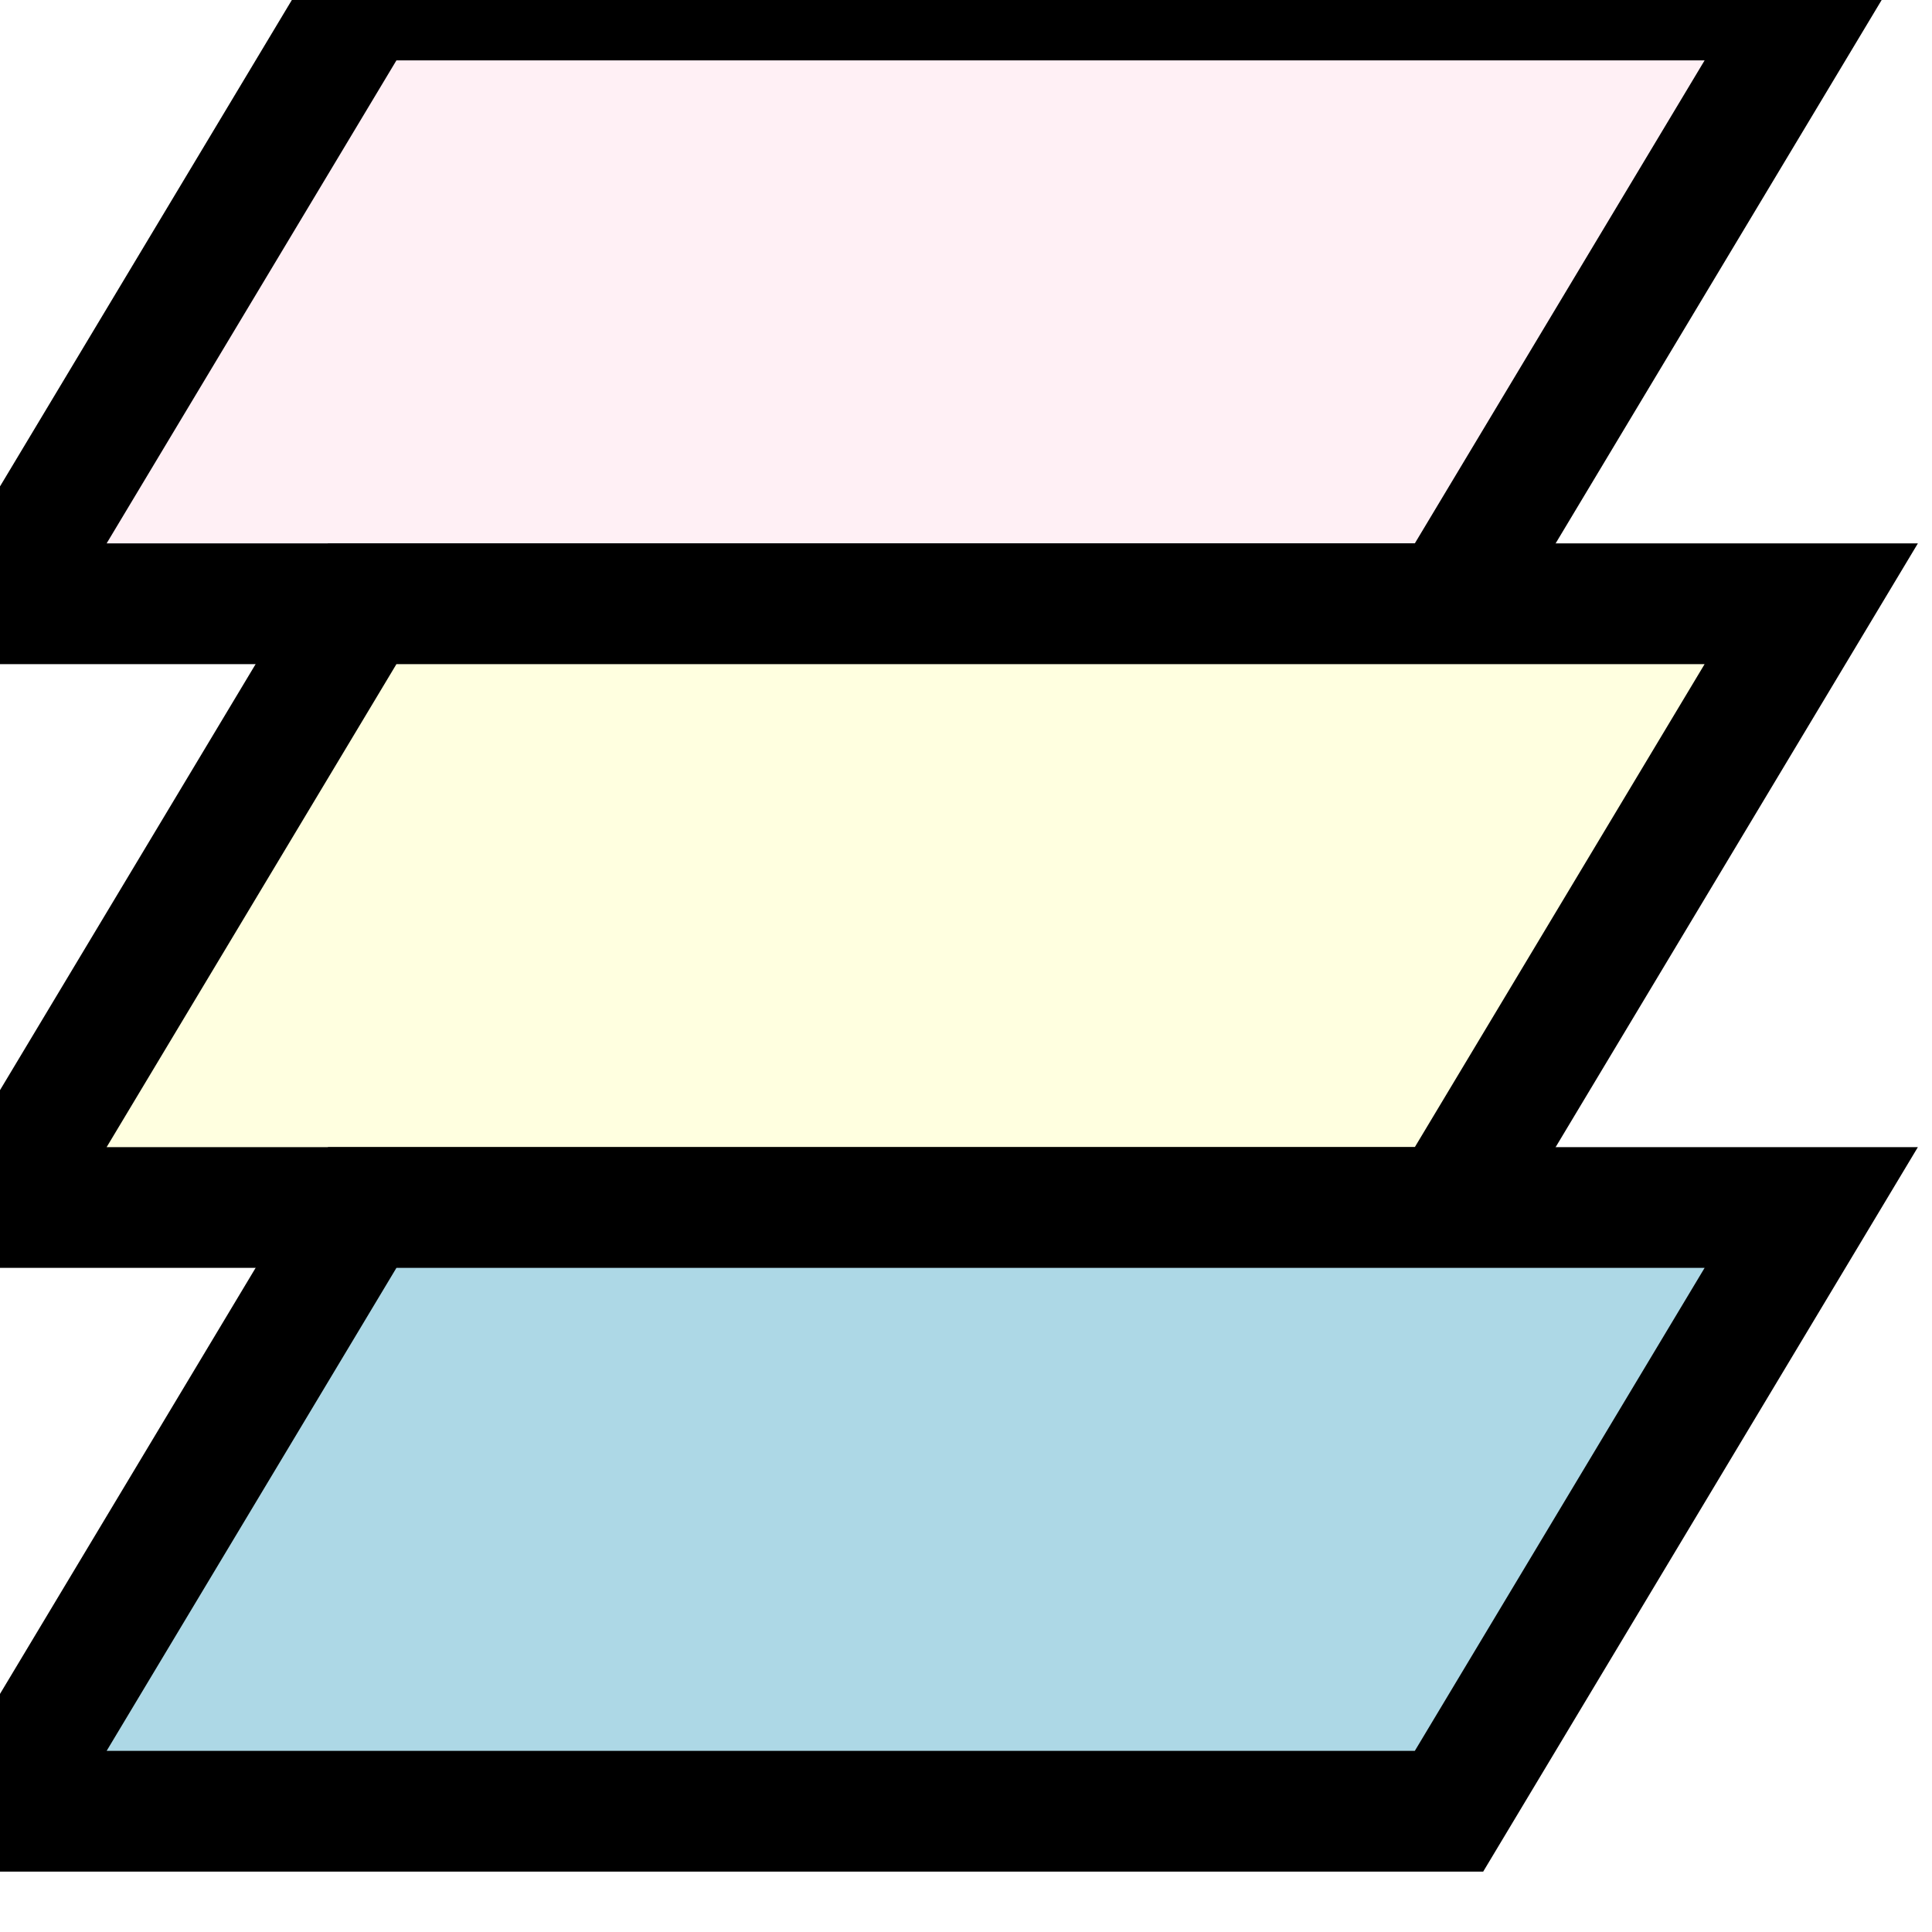
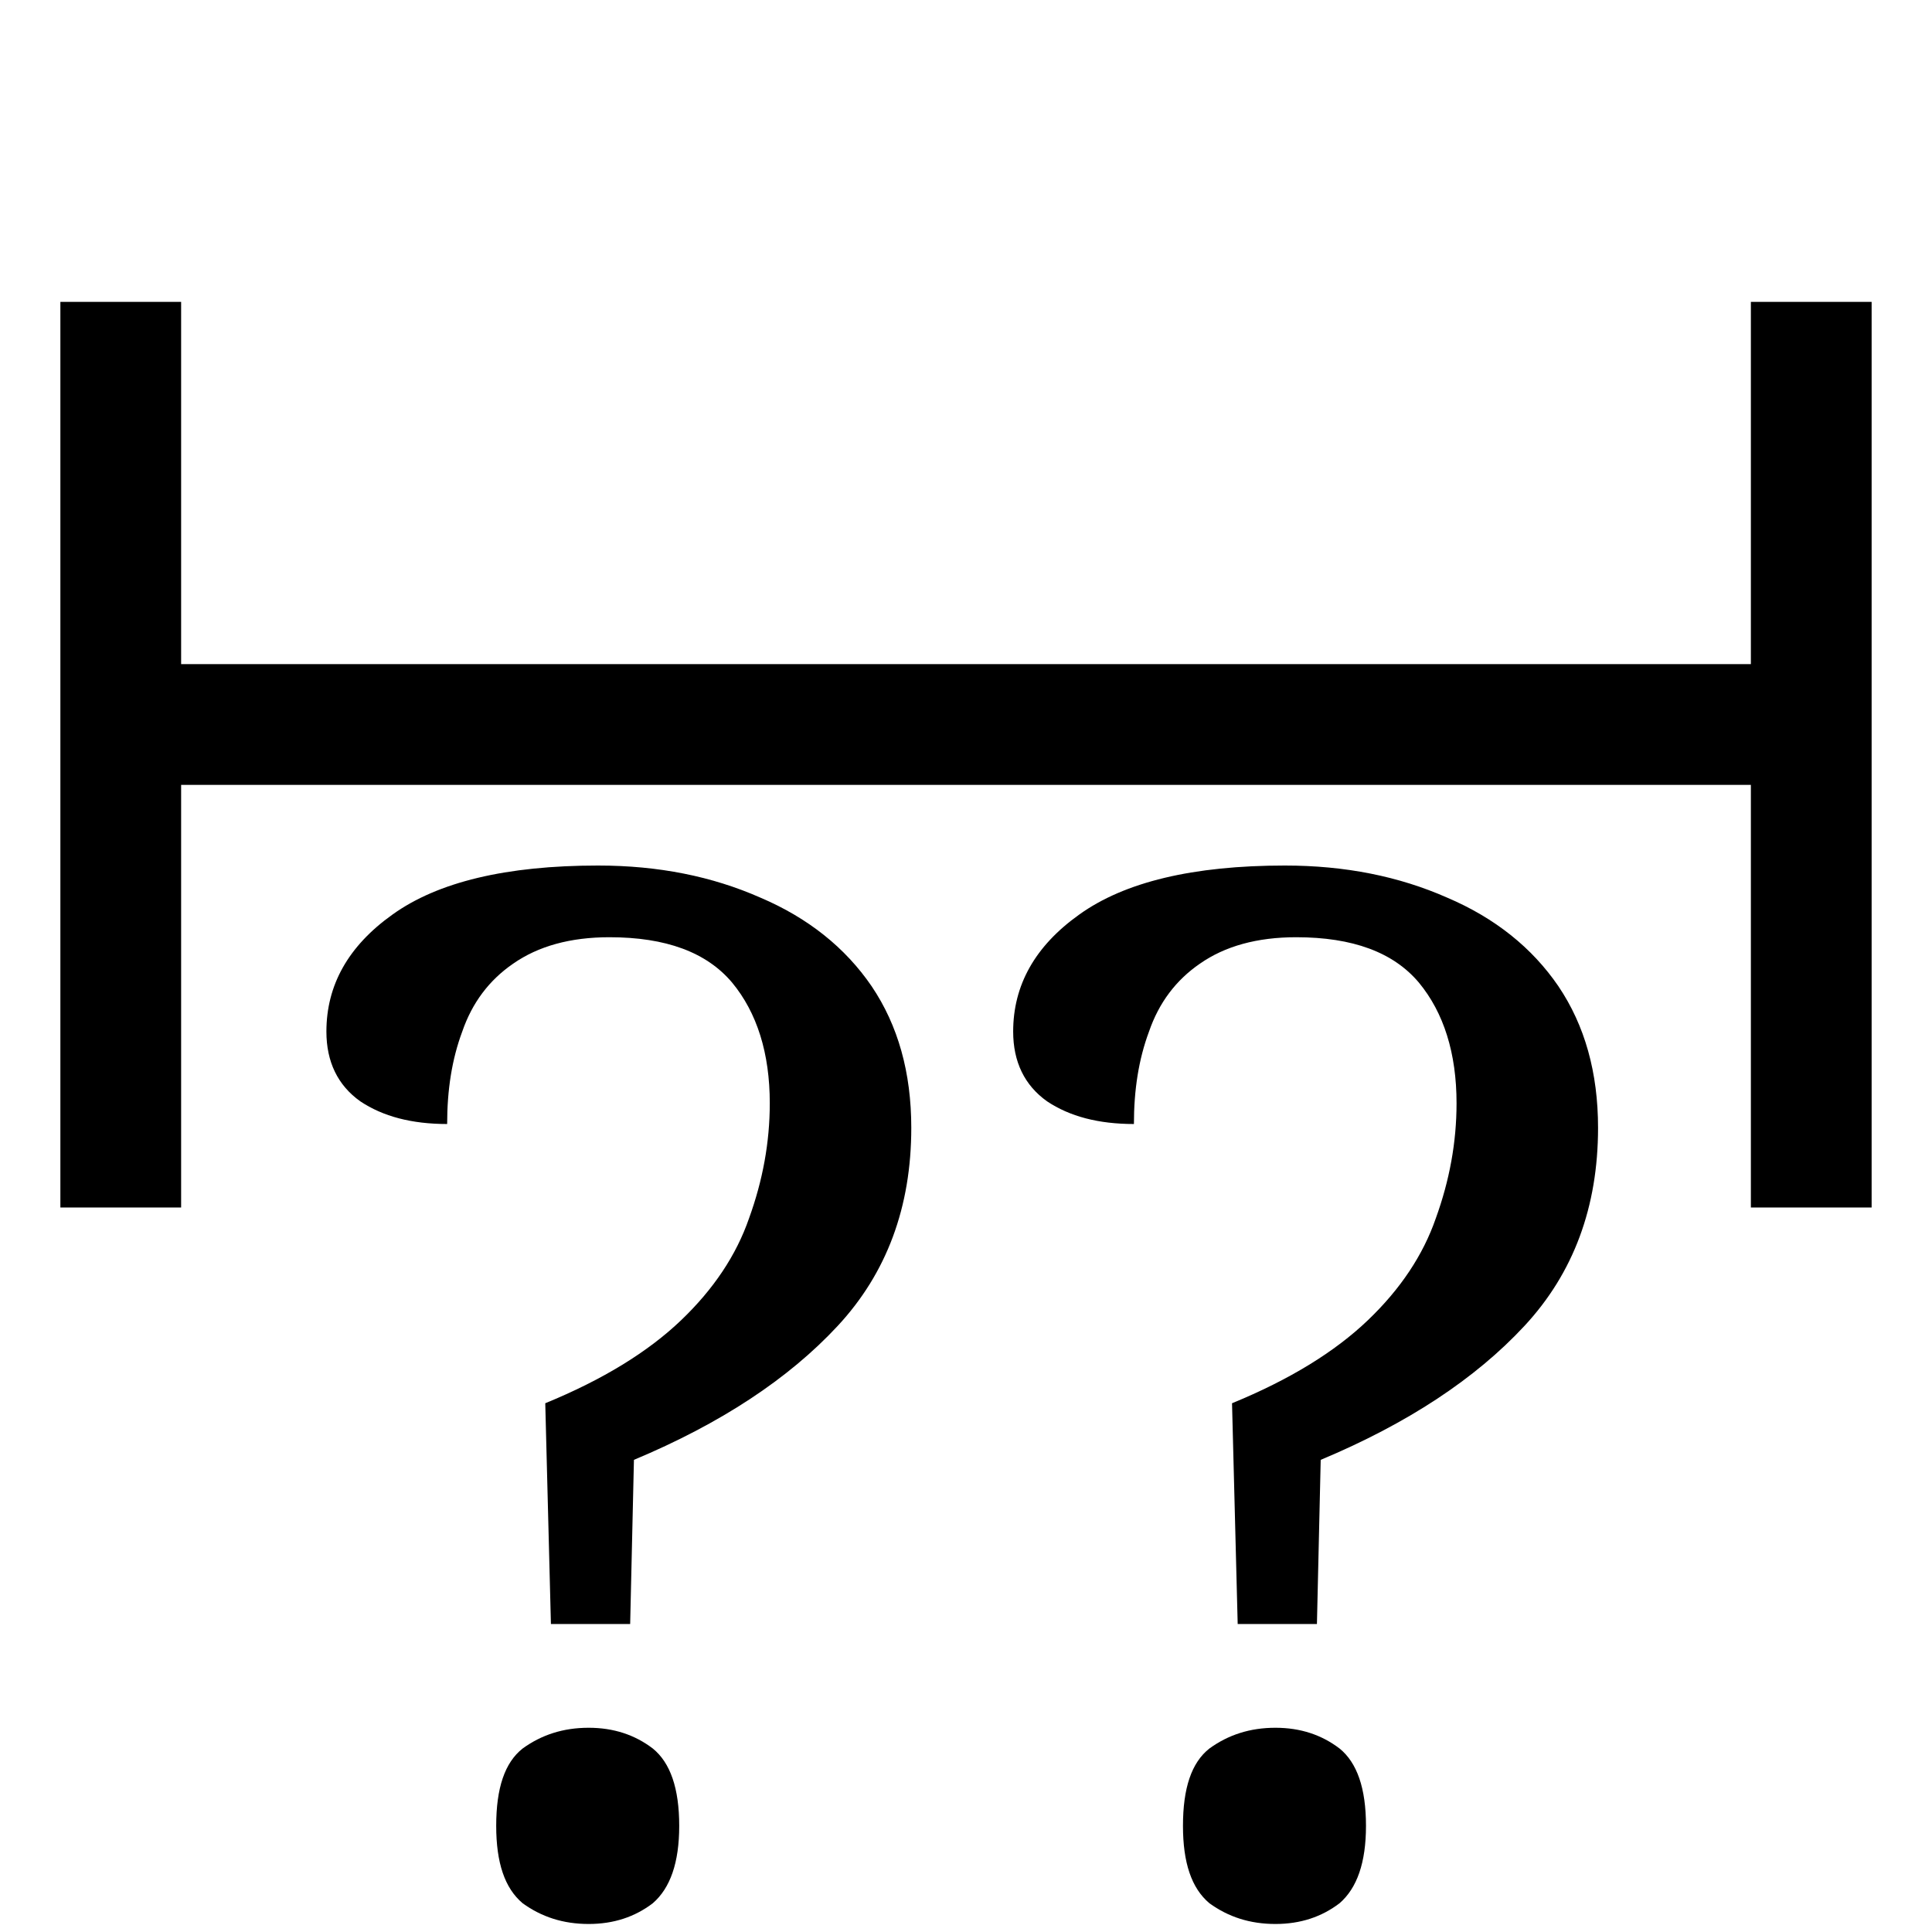
<svg xmlns="http://www.w3.org/2000/svg" viewBox="0 0 16 16" version="1.1">
-   <polygon points="3,0 15,0 12,5 0,5 3,0" style="fill: lavenderblush; stroke: black" />
-   <polygon points="3,5 15,5 12,10 0,10 3,5" style="fill: lightyellow; stroke: black" />
-   <polygon points="3,10 15,10 12,15 0,15 3,10" style="fill: lightblue; stroke: black" />
+   <path d="M 1,2.5 L 1,10 M 15,2.5 L 15,10 M 1,6 L 15,6" style="stroke: black" />
+   <text x="50%" y="70%" style="font: 12px serif" dominant-baseline="central" text-anchor="middle">??</text>
</svg>
